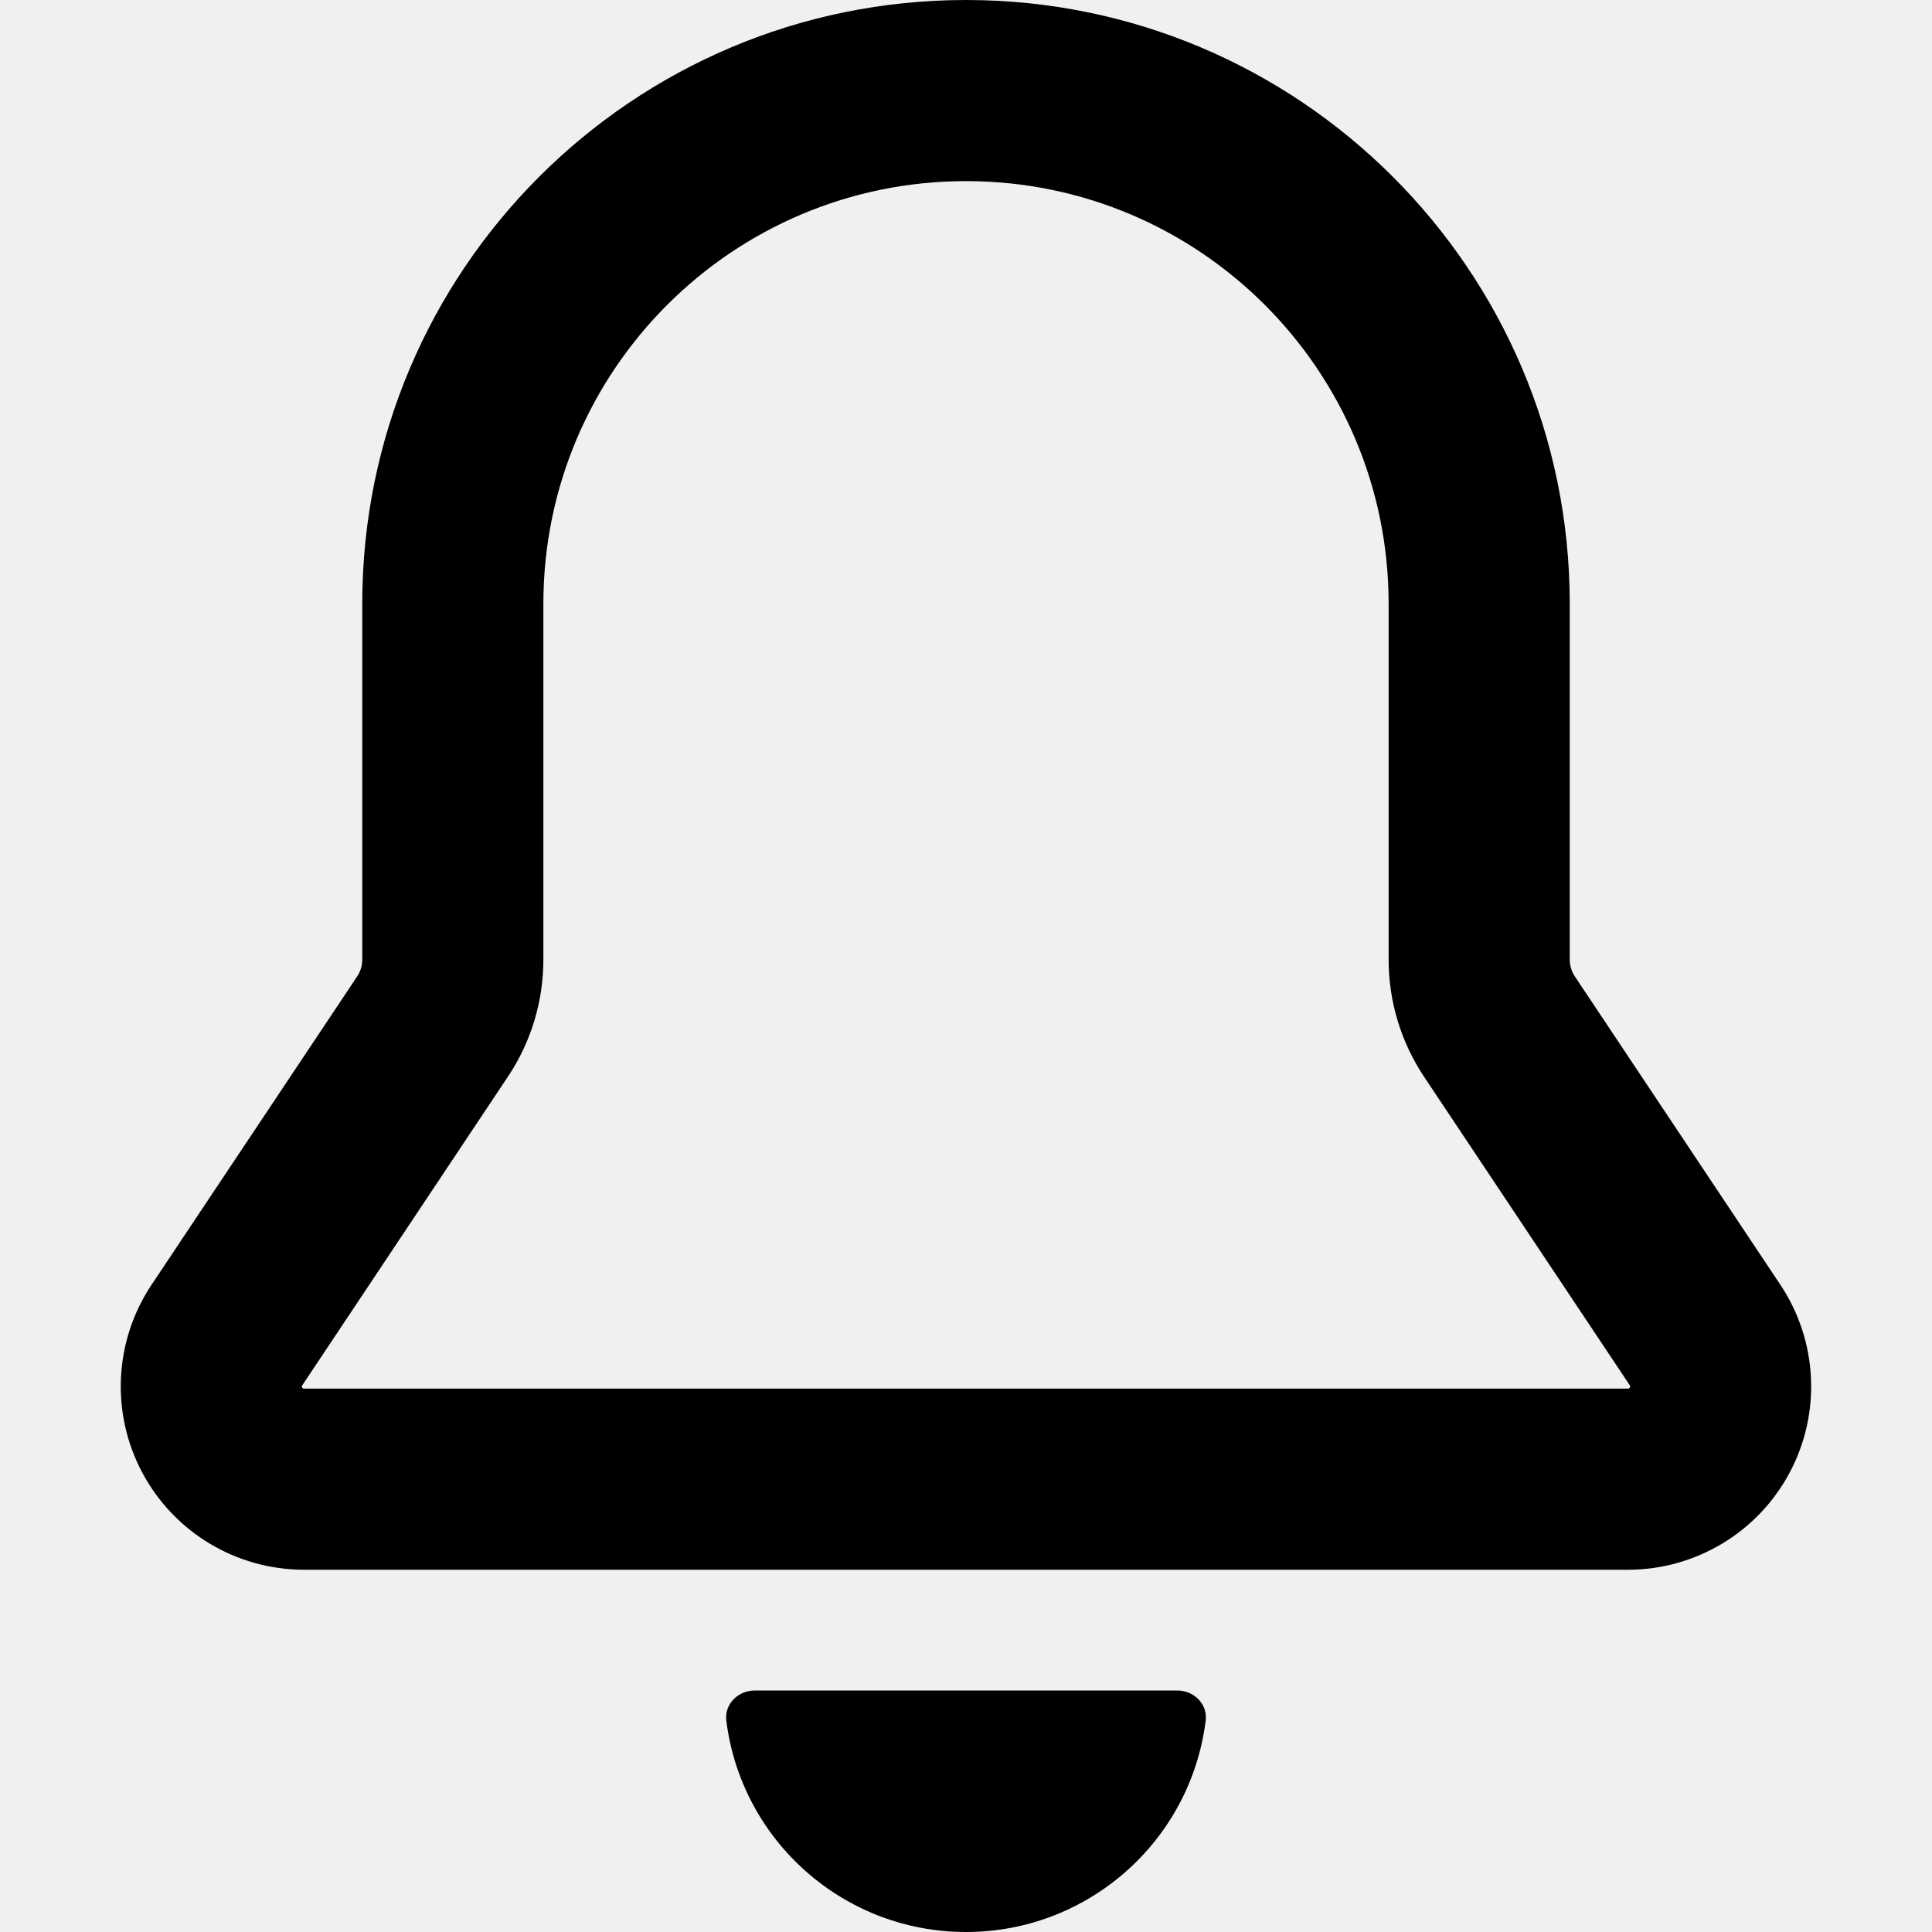
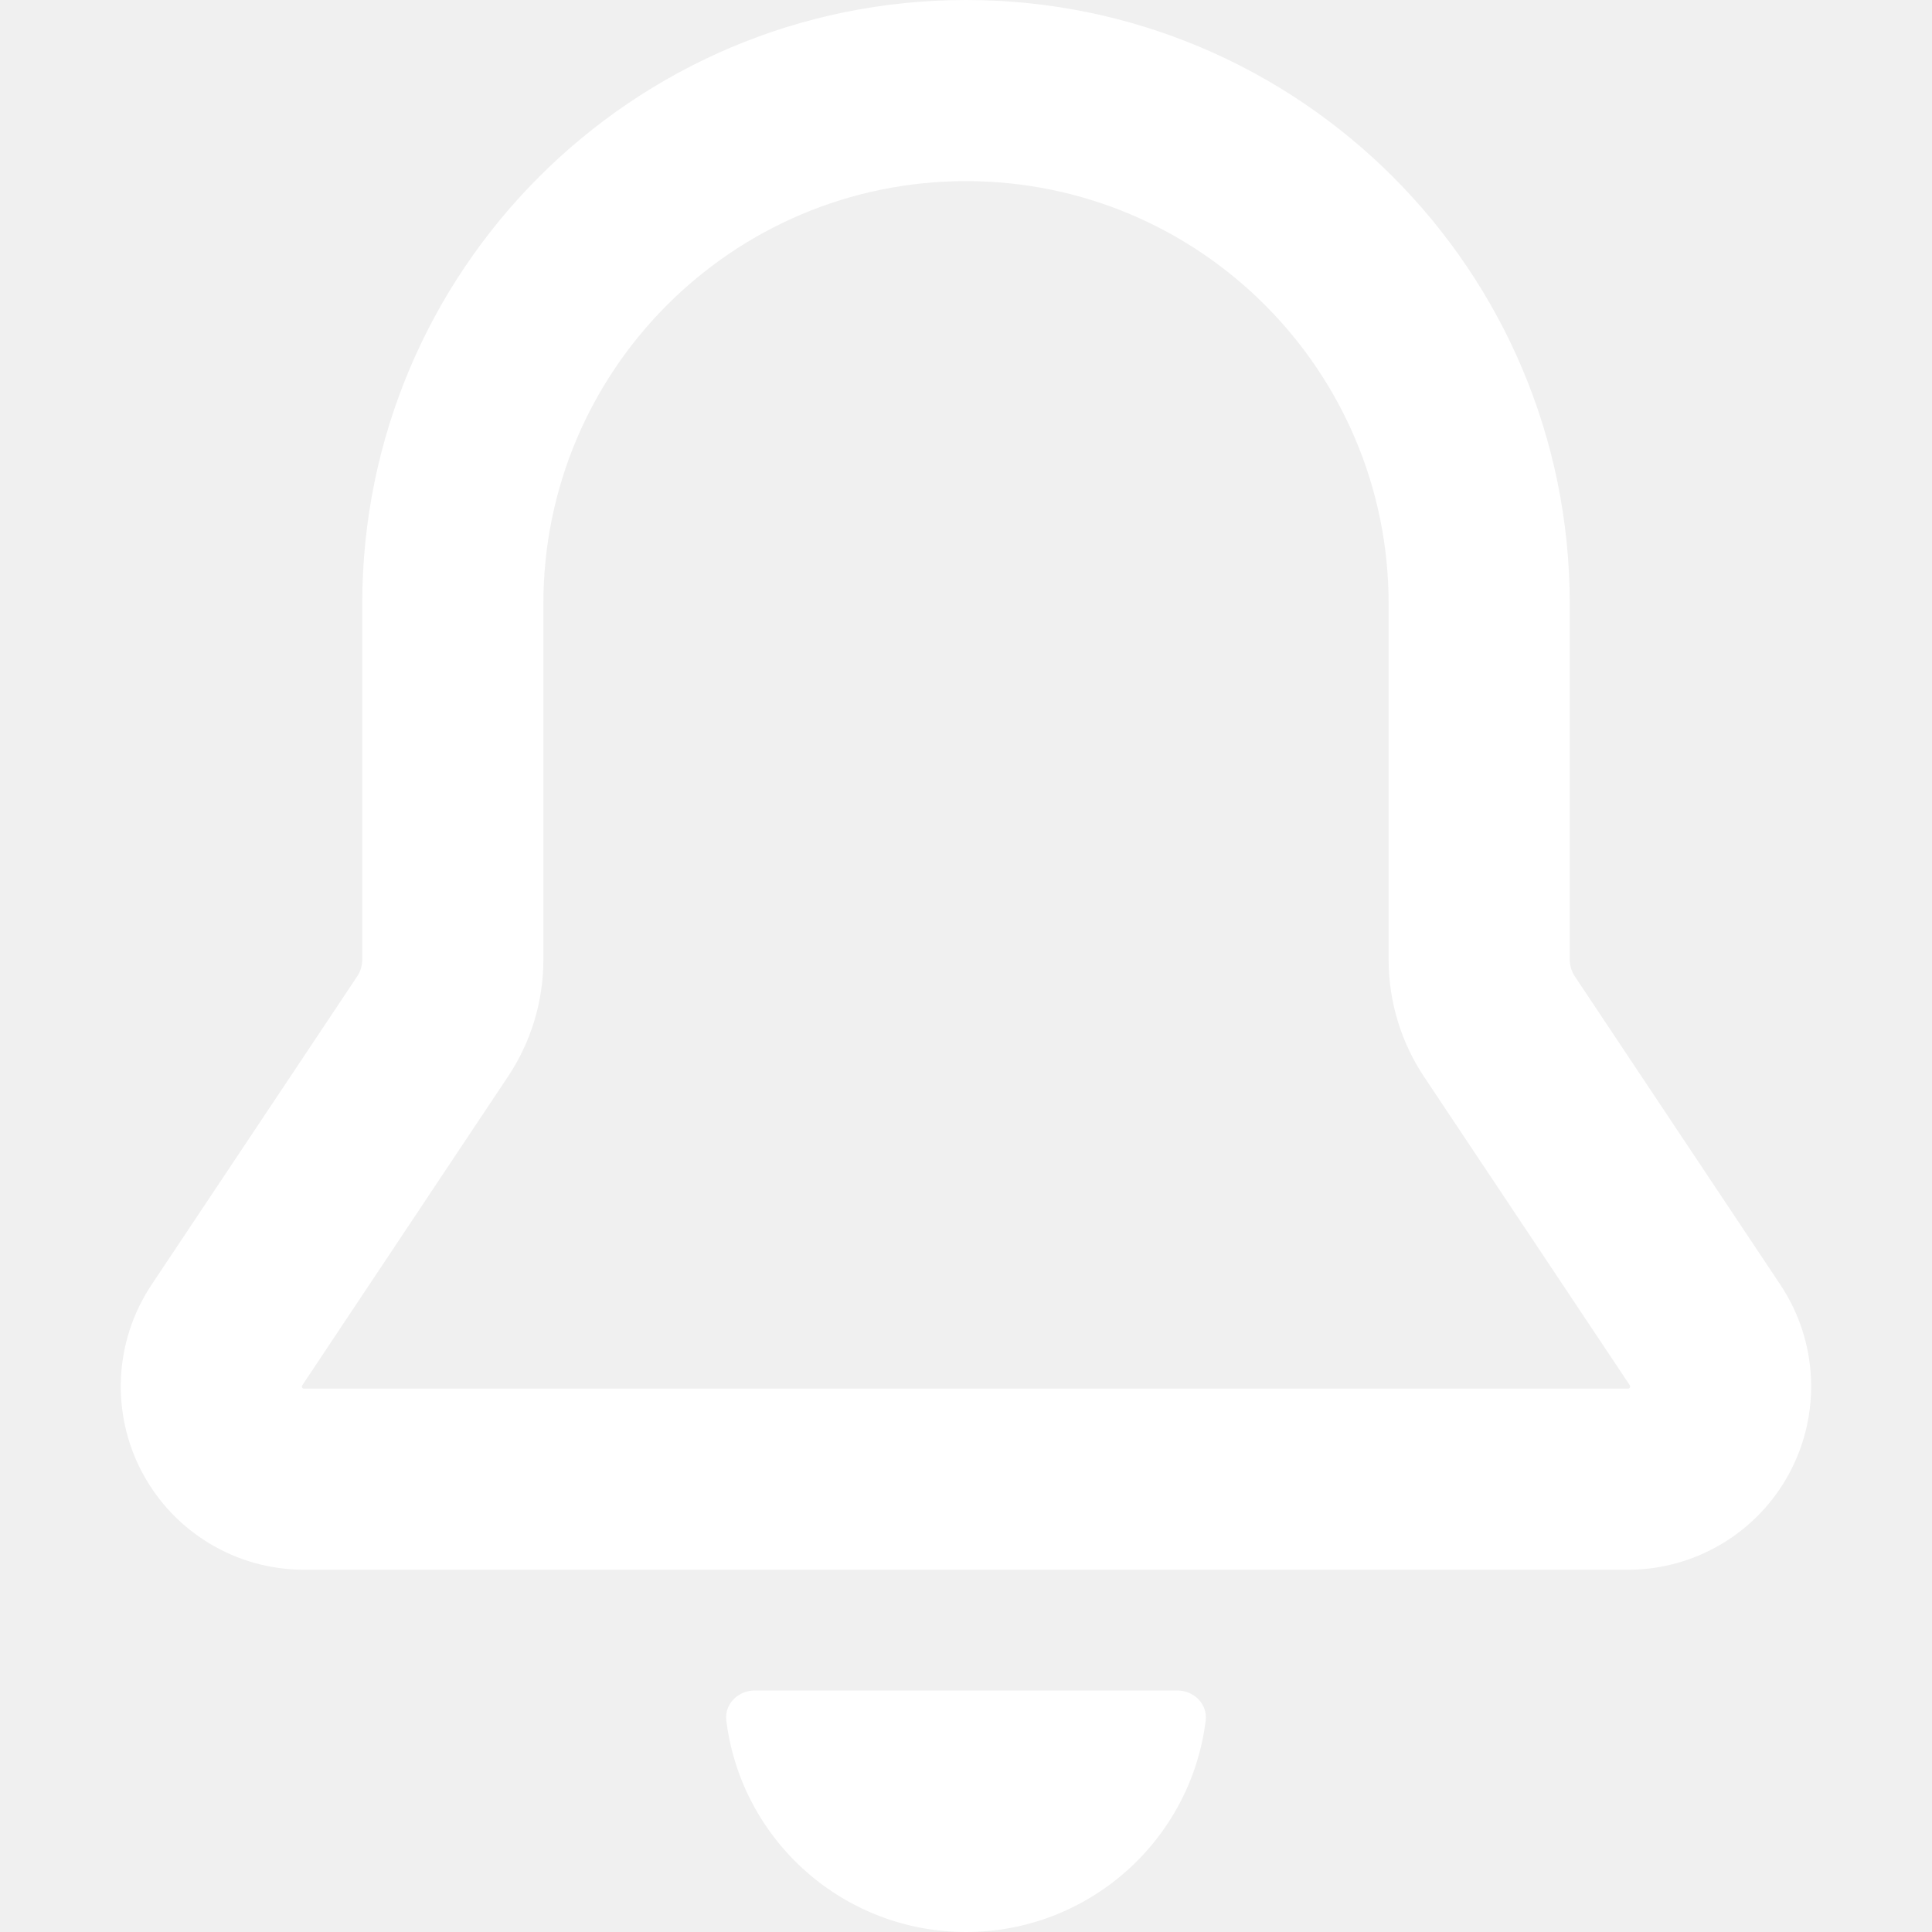
- <svg aria-hidden="true" height="16" viewBox="0 0 16 16" version="1.1" width="16" data-view-component="true" class="octicon octicon-bell">
+ <svg xmlns="http://www.w3.org/2000/svg" aria-hidden="true" height="16" viewBox="0 0 16 16" version="1.1" fill="white" width="16" data-view-component="true" class="octicon octicon-bell">
  <path d="M8 16a2 2 0 001.985-1.75c.017-.137-.097-.25-.235-.25h-3.5c-.138 0-.252.113-.235.25A2 2 0 008 16z" />
  <path fill-rule="evenodd" d="M8 1.5A3.5 3.5 0 004.5 5v2.947c0 .346-.102.683-.294.97l-1.703 2.556a.018.018 0 00-.003.01l.001.006c0 .002.002.004.004.006a.017.017 0 00.006.004l.007.001h10.964l.007-.001a.016.016 0 00.006-.004.016.016 0 00.004-.006l.001-.007a.017.017 0 00-.003-.01l-1.703-2.554a1.75 1.75 0 01-.294-.97V5A3.5 3.5 0 008 1.5zM3 5a5 5 0 0110 0v2.947c0 .05.015.098.042.139l1.703 2.555A1.518 1.518 0 0113.482 13H2.518a1.518 1.518 0 01-1.263-2.36l1.703-2.554A.25.25 0 003 7.947V5z" />
</svg>
